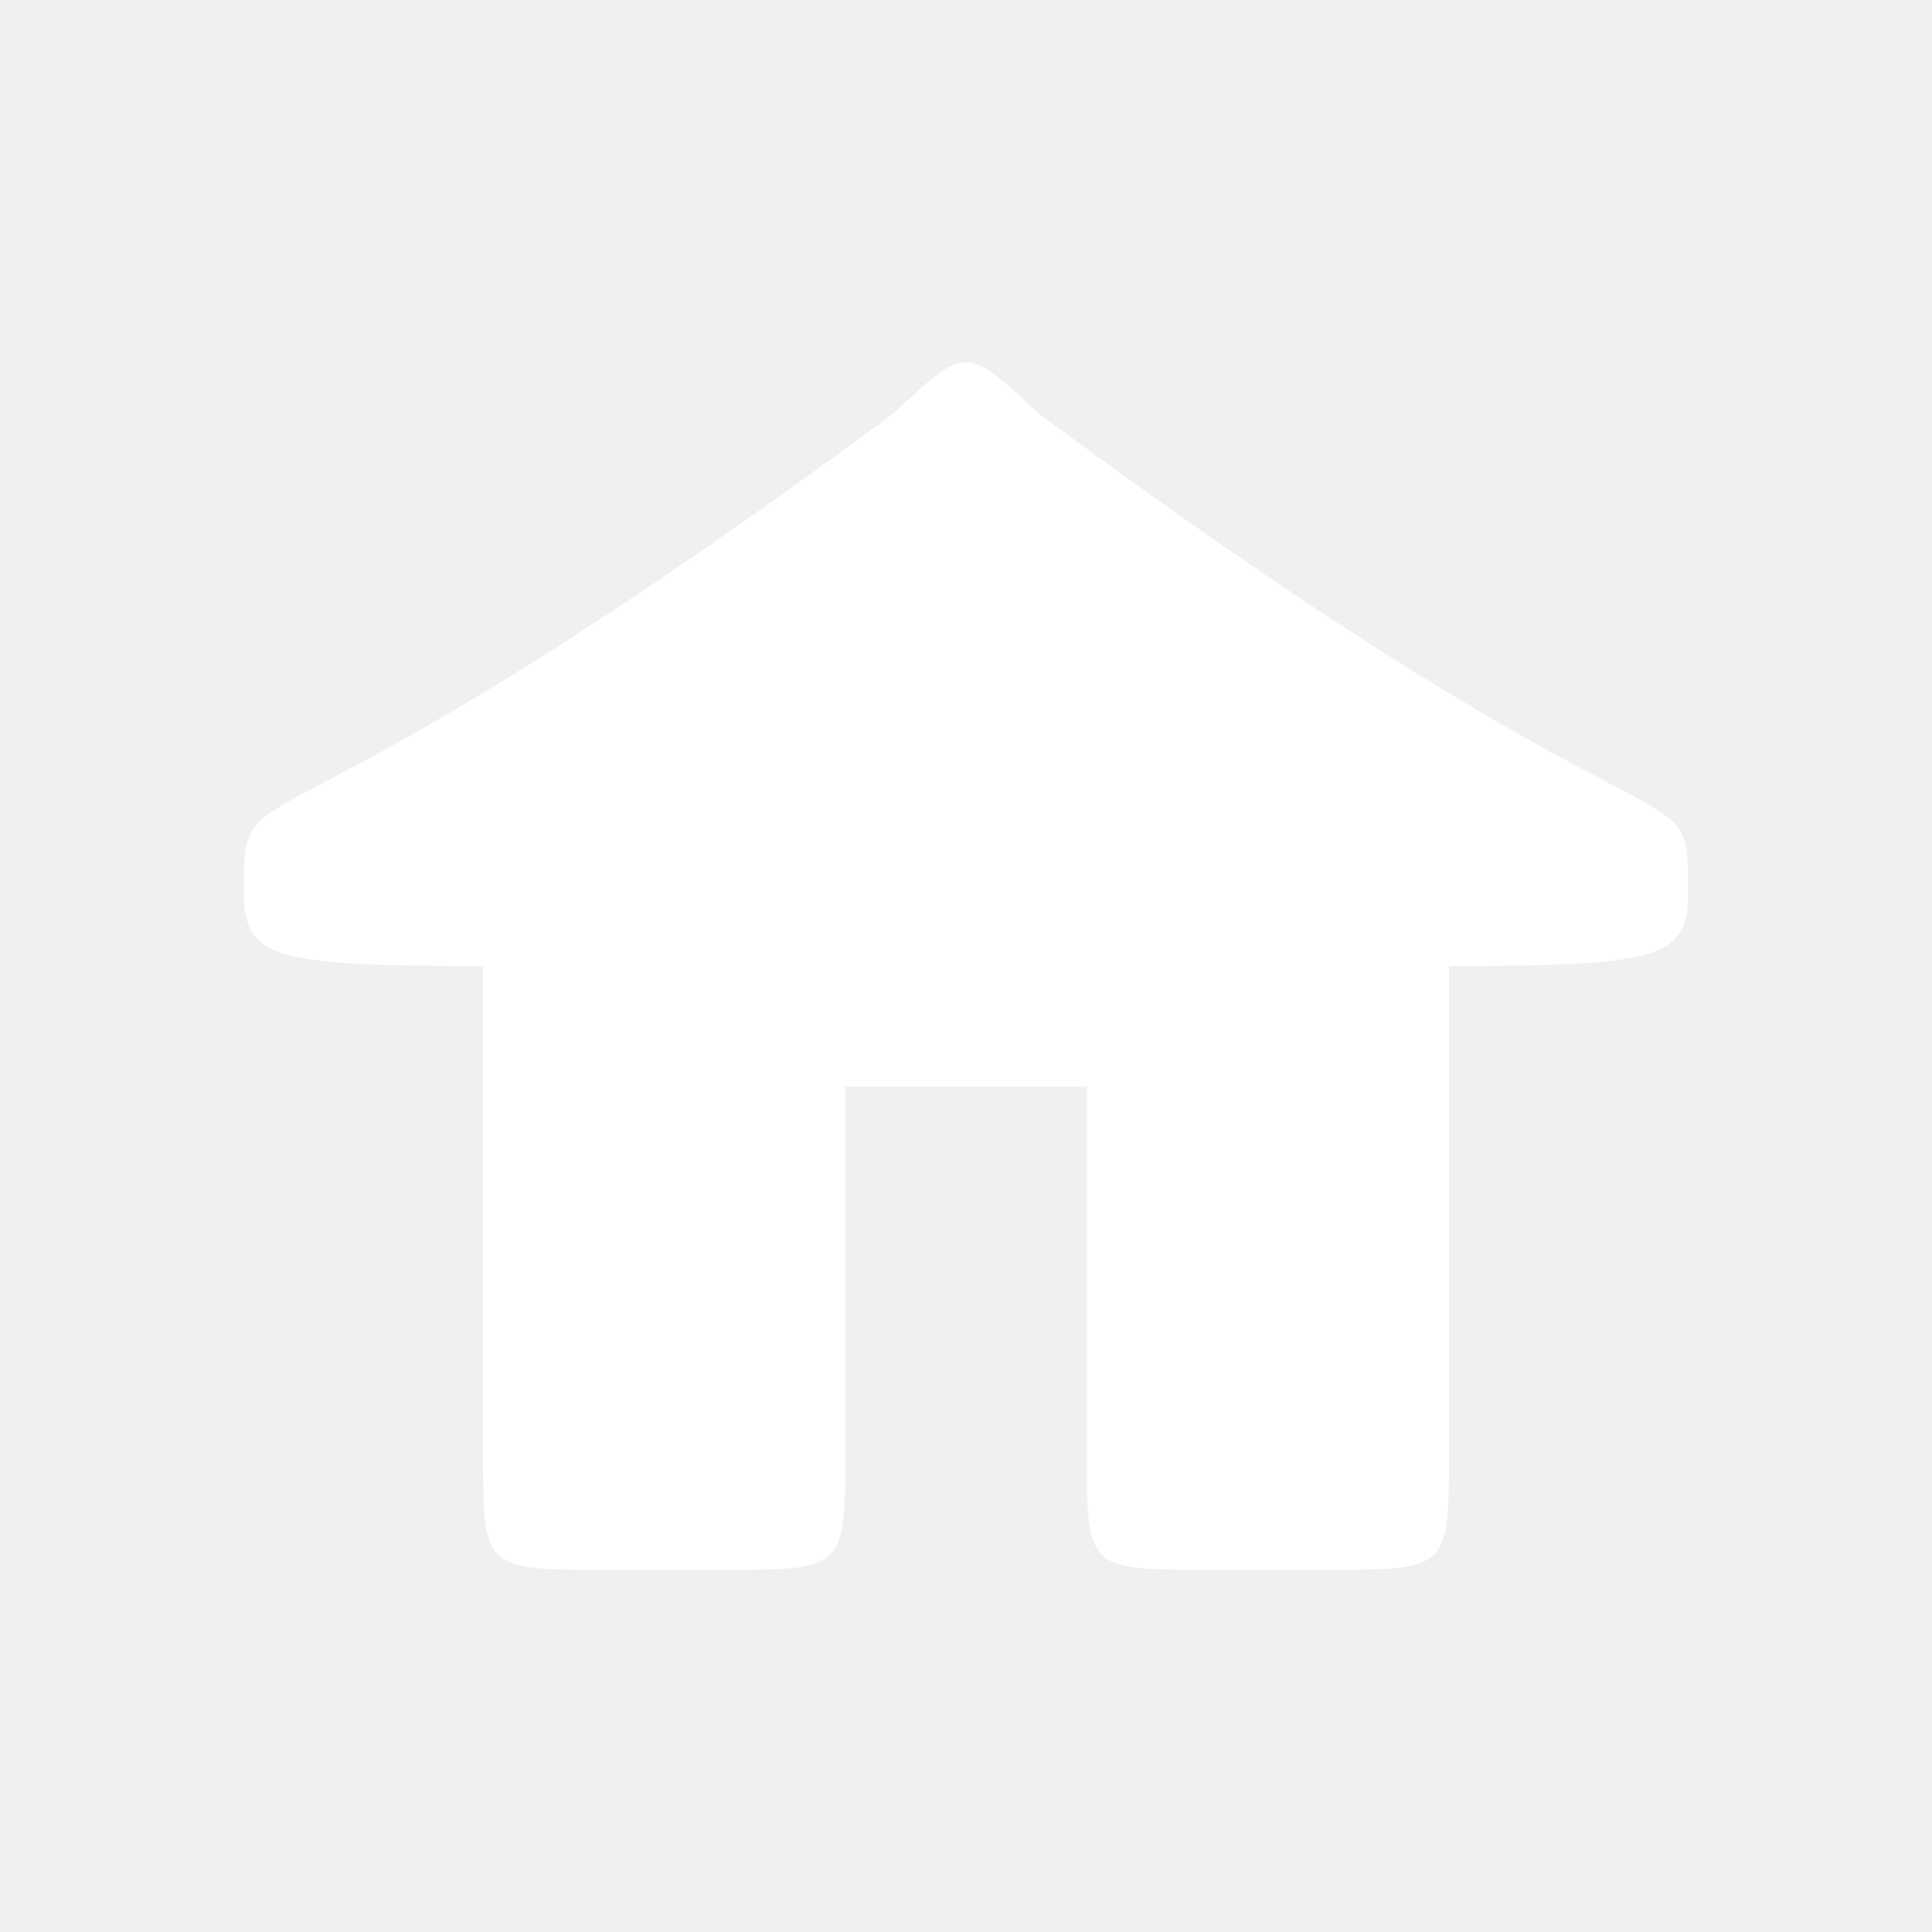
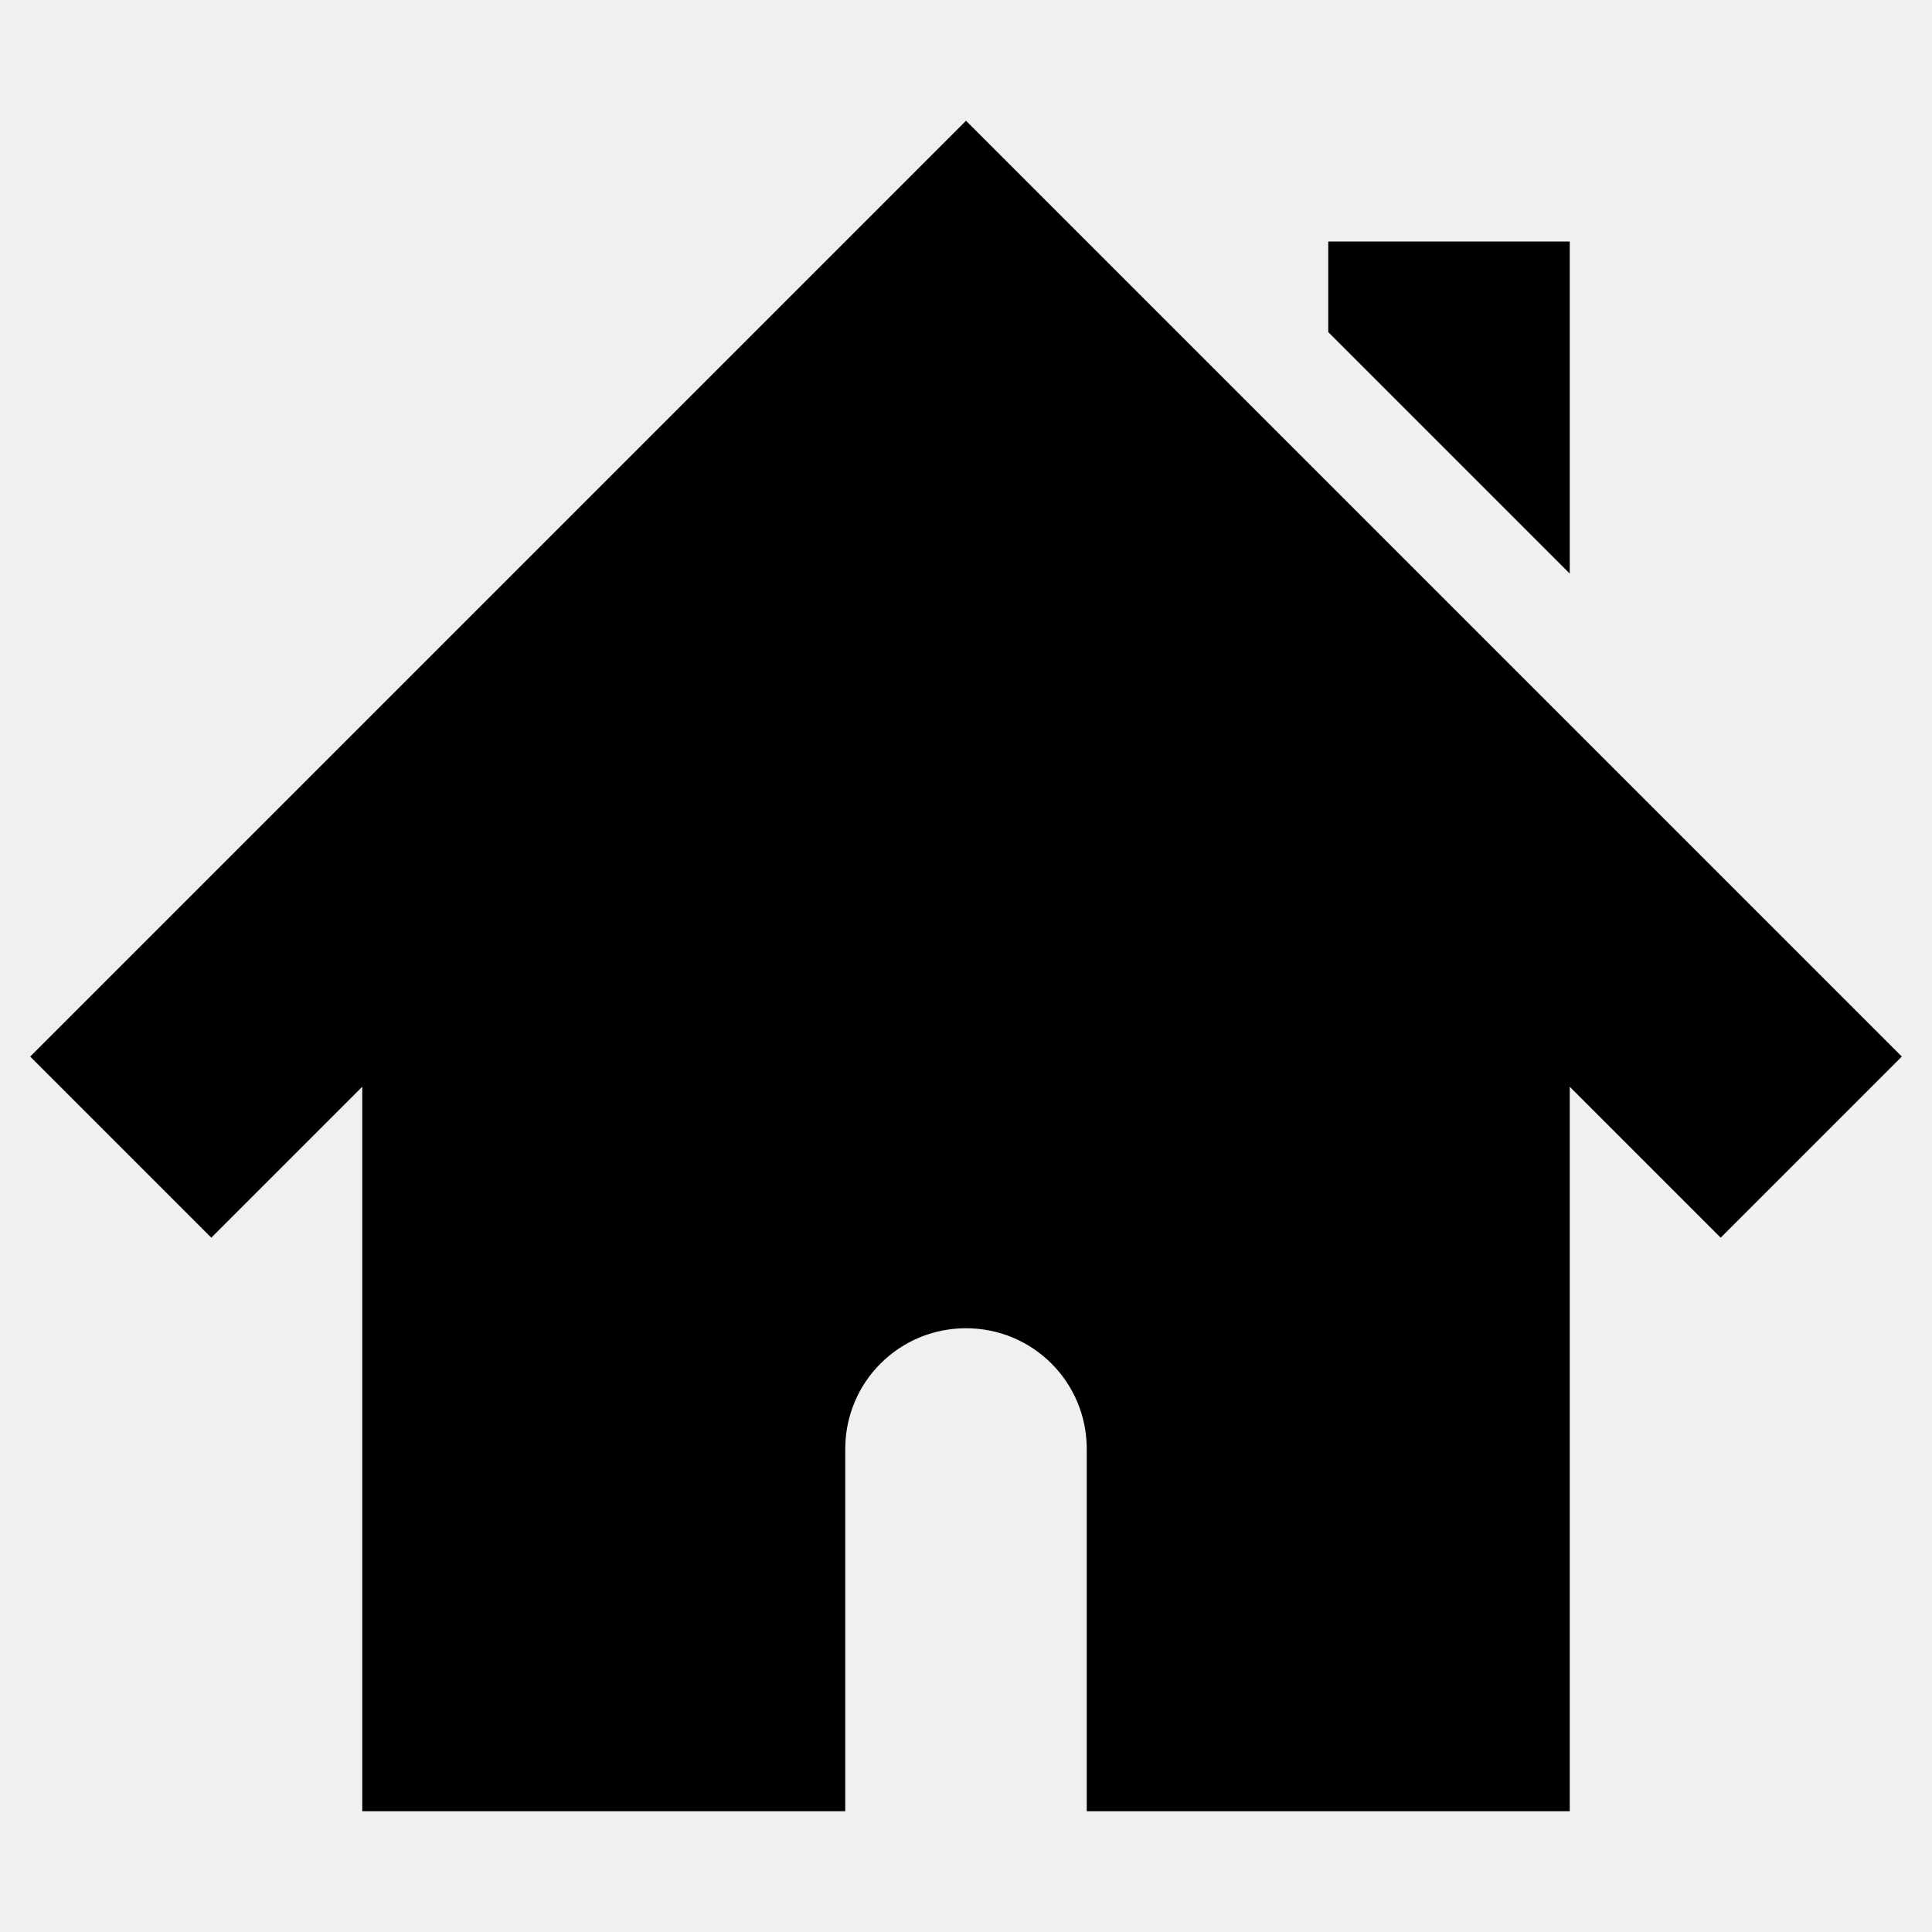
- <svg xmlns="http://www.w3.org/2000/svg" width="32" height="32" viewBox="0 0 32 32" version="1.1">
-   <path style="fill:#ffffff;fill-opacity:1" d="M 14.805 6.844 C 4.172 14.703 4.039 12.566 4.039 14.73 C 4.039 15.859 4.41 16 8 16 L 8 24 C 8 26 8 26 10 26 L 12 26 C 14 26 14 26 14 24 L 14 18 C 15.992 18 16.008 18 18 18 L 18 24 C 18 26 18 26 20 26 L 22 26 C 24 26 24 26 24 24 L 24 16 C 27.59 16 27.961 15.859 27.961 14.73 C 27.961 12.562 27.875 14.742 17.195 6.844 C 16 5.719 16 5.719 14.805 6.844 Z" />
+ <svg xmlns="http://www.w3.org/2000/svg" version="1.1" width="16" height="16" id="svg3814">
+   <defs id="defs3816" />
+   <style id="current-color-scheme" type="text/css">.ColorScheme-Text { color:#4d4d4d; }</style>
+   <path d="M 8,1 0.25,8.75 1.75,10.25 3,9 l 0,6 4,0 0,-3 c 0,-0.554 0.446,-1 1,-1 0.554,0 1,0.446 1,1 l 0,3 4,0 0,-6 1.25,1.25 1.5,-1.5 L 8,1 z m 3,1 0,0.75 2,2 L 13,2 11,2 z" id="path2998" style="fill:currentColor;fill-opacity:1;stroke:none" />
</svg>
